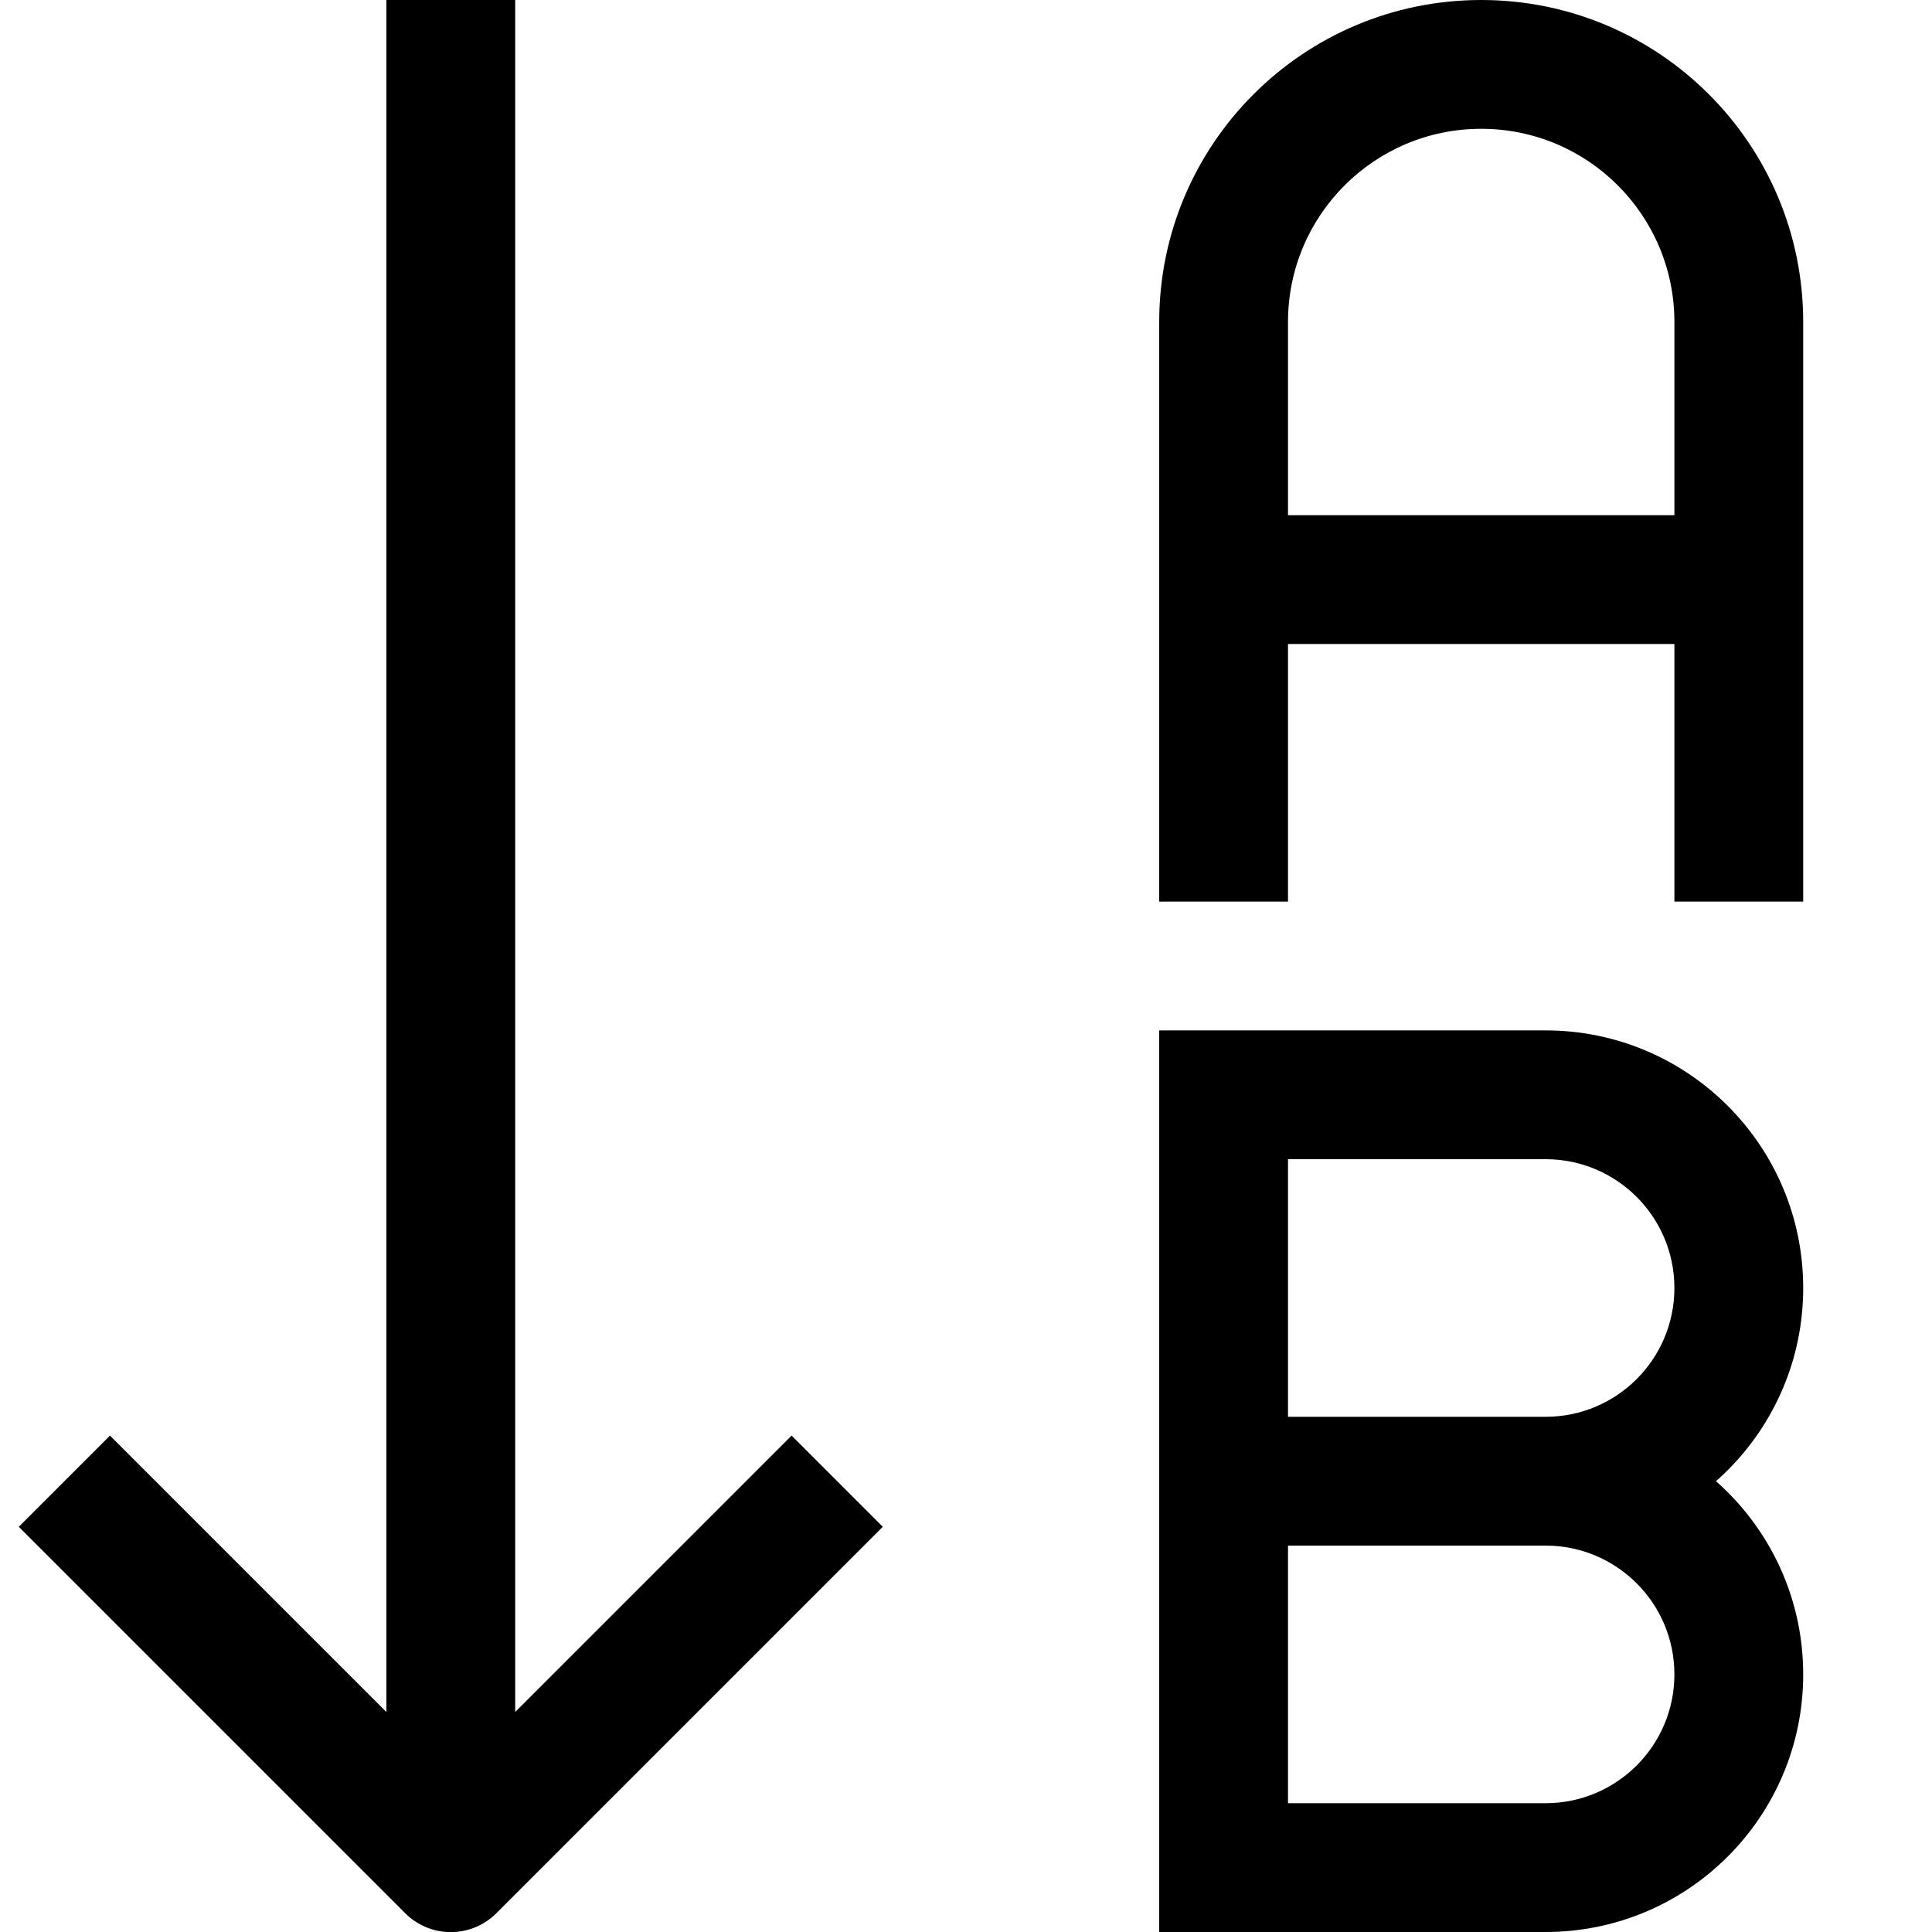
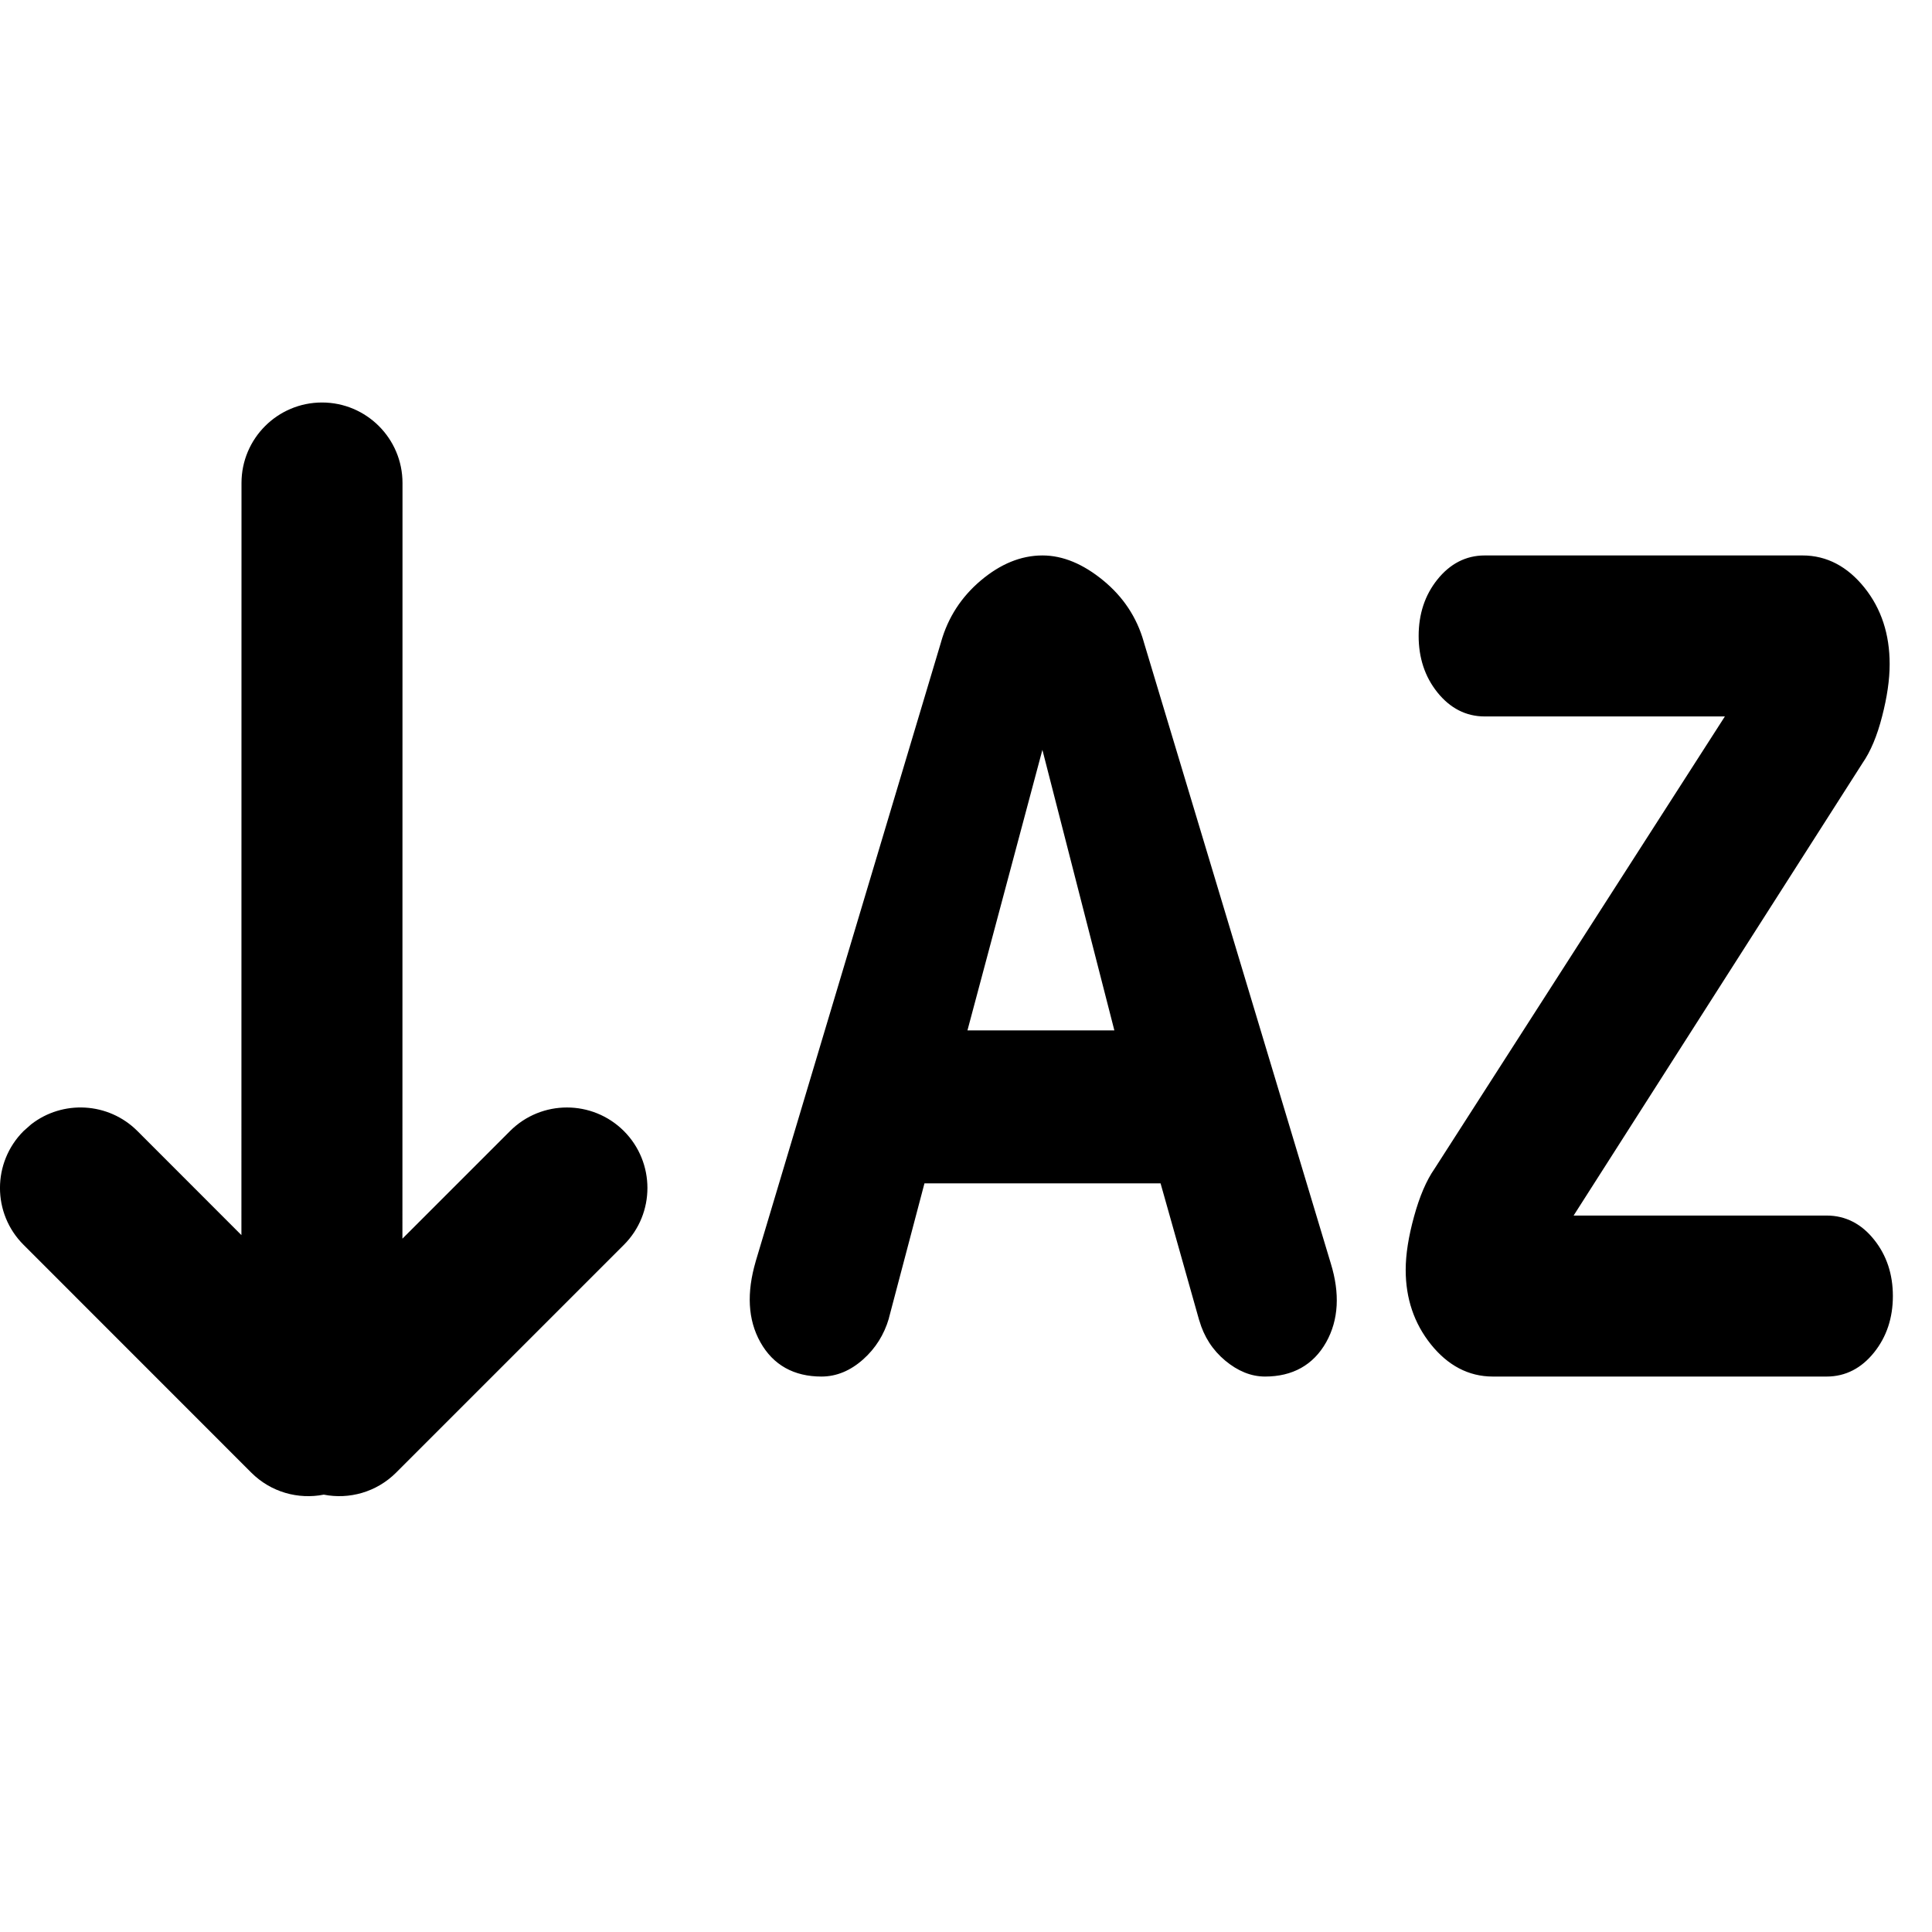
- <svg xmlns="http://www.w3.org/2000/svg" viewBox="0 0 15 15">
-   <path d="m3.5 14.5l-.354.354a.5.5 0 0 0 .708 0L3.5 14.5Zm6-6V8H9v.5h.5Zm0 6H9v.5h.5v-.5Zm-5.646.354l3-3l-.708-.708l-3 3l.708.708Zm0-.708l-3-3l-.708.708l3 3l.708-.708ZM3 0v14.5h1V0H3Zm6.5 9H12V8H9.5v1Zm2.5 2H9.5v1H12v-1Zm-2 .5v-3H9v3h1Zm3-1.5a1 1 0 0 1-1 1v1a2 2 0 0 0 2-2h-1Zm-1-1a1 1 0 0 1 1 1h1a2 2 0 0 0-2-2v1Zm0 5H9.5v1H12v-1Zm-2 .5v-3H9v3h1Zm3-1.5a1 1 0 0 1-1 1v1a2 2 0 0 0 2-2h-1Zm-1-1a1 1 0 0 1 1 1h1a2 2 0 0 0-2-2v1Zm-2-5V2.5H9V7h1Zm3-4.5V7h1V2.5h-1ZM11.5 1A1.5 1.5 0 0 1 13 2.5h1A2.5 2.5 0 0 0 11.5 0v1ZM10 2.5A1.5 1.5 0 0 1 11.5 1V0A2.5 2.5 0 0 0 9 2.5h1ZM9.5 5h4V4h-4v1Z" />
+ <svg xmlns="http://www.w3.org/2000/svg" width="24" height="24" viewBox="0 0 24 24" data-src="resources/icons/sort_alphabet_down_24.svg">
+   <path d="M9.387 15.671L9.387 15.671L9.387 15.672C9.275 16.056 9.288 16.393 9.446 16.674C9.605 16.958 9.864 17.1 10.204 17.1C10.393 17.1 10.566 17.026 10.722 16.887C10.876 16.75 10.983 16.579 11.042 16.378L11.042 16.378L11.042 16.375L11.484 14.7H14.417L14.897 16.402L14.898 16.403C14.956 16.605 15.064 16.772 15.22 16.902C15.374 17.03 15.539 17.1 15.715 17.1C16.055 17.1 16.314 16.958 16.474 16.674C16.631 16.394 16.645 16.064 16.532 15.696C16.532 15.696 16.532 15.696 16.532 15.696L14.208 7.973C14.208 7.973 14.208 7.972 14.208 7.972C14.122 7.669 13.953 7.414 13.704 7.21C13.459 7.009 13.207 6.9 12.95 6.9C12.68 6.9 12.425 7.008 12.184 7.211C11.942 7.415 11.777 7.67 11.691 7.972C11.691 7.972 11.691 7.973 11.691 7.973L9.387 15.671ZM13.843 12.8H12.018L12.949 9.315L13.843 12.8ZM17.775 16.7C17.984 16.961 18.242 17.1 18.544 17.1H22.692C22.927 17.1 23.125 16.995 23.281 16.8C23.437 16.605 23.514 16.37 23.514 16.1C23.514 15.83 23.437 15.595 23.281 15.4C23.125 15.204 22.927 15.1 22.692 15.1H19.548L23.136 9.481C23.238 9.334 23.319 9.139 23.38 8.9C23.442 8.661 23.474 8.444 23.474 8.25C23.474 7.88 23.371 7.562 23.161 7.3C22.952 7.039 22.694 6.9 22.392 6.9H18.444C18.209 6.9 18.012 7.004 17.855 7.2C17.699 7.395 17.623 7.63 17.623 7.9C17.623 8.17 17.699 8.405 17.855 8.6C18.012 8.796 18.209 8.9 18.444 8.9H21.427L17.82 14.519C17.718 14.665 17.634 14.864 17.566 15.111C17.498 15.358 17.462 15.58 17.462 15.775C17.462 16.129 17.566 16.439 17.775 16.7Z" stroke-width="0.2" />
+   <path d="M4.022 18.567C3.706 18.629 3.366 18.538 3.121 18.293L0.293 15.464C-0.098 15.074 -0.098 14.441 0.293 14.05L0.387 13.967C0.779 13.662 1.347 13.69 1.707 14.05L2.999 15.343L3 6C3 5.448 3.448 5 4 5C4.552 5 5 5.448 5 6L4.999 15.387L6.336 14.05C6.726 13.66 7.359 13.66 7.75 14.05C8.14 14.441 8.14 15.074 7.75 15.464L4.921 18.293C4.677 18.537 4.337 18.629 4.022 18.567Z" />
</svg>
